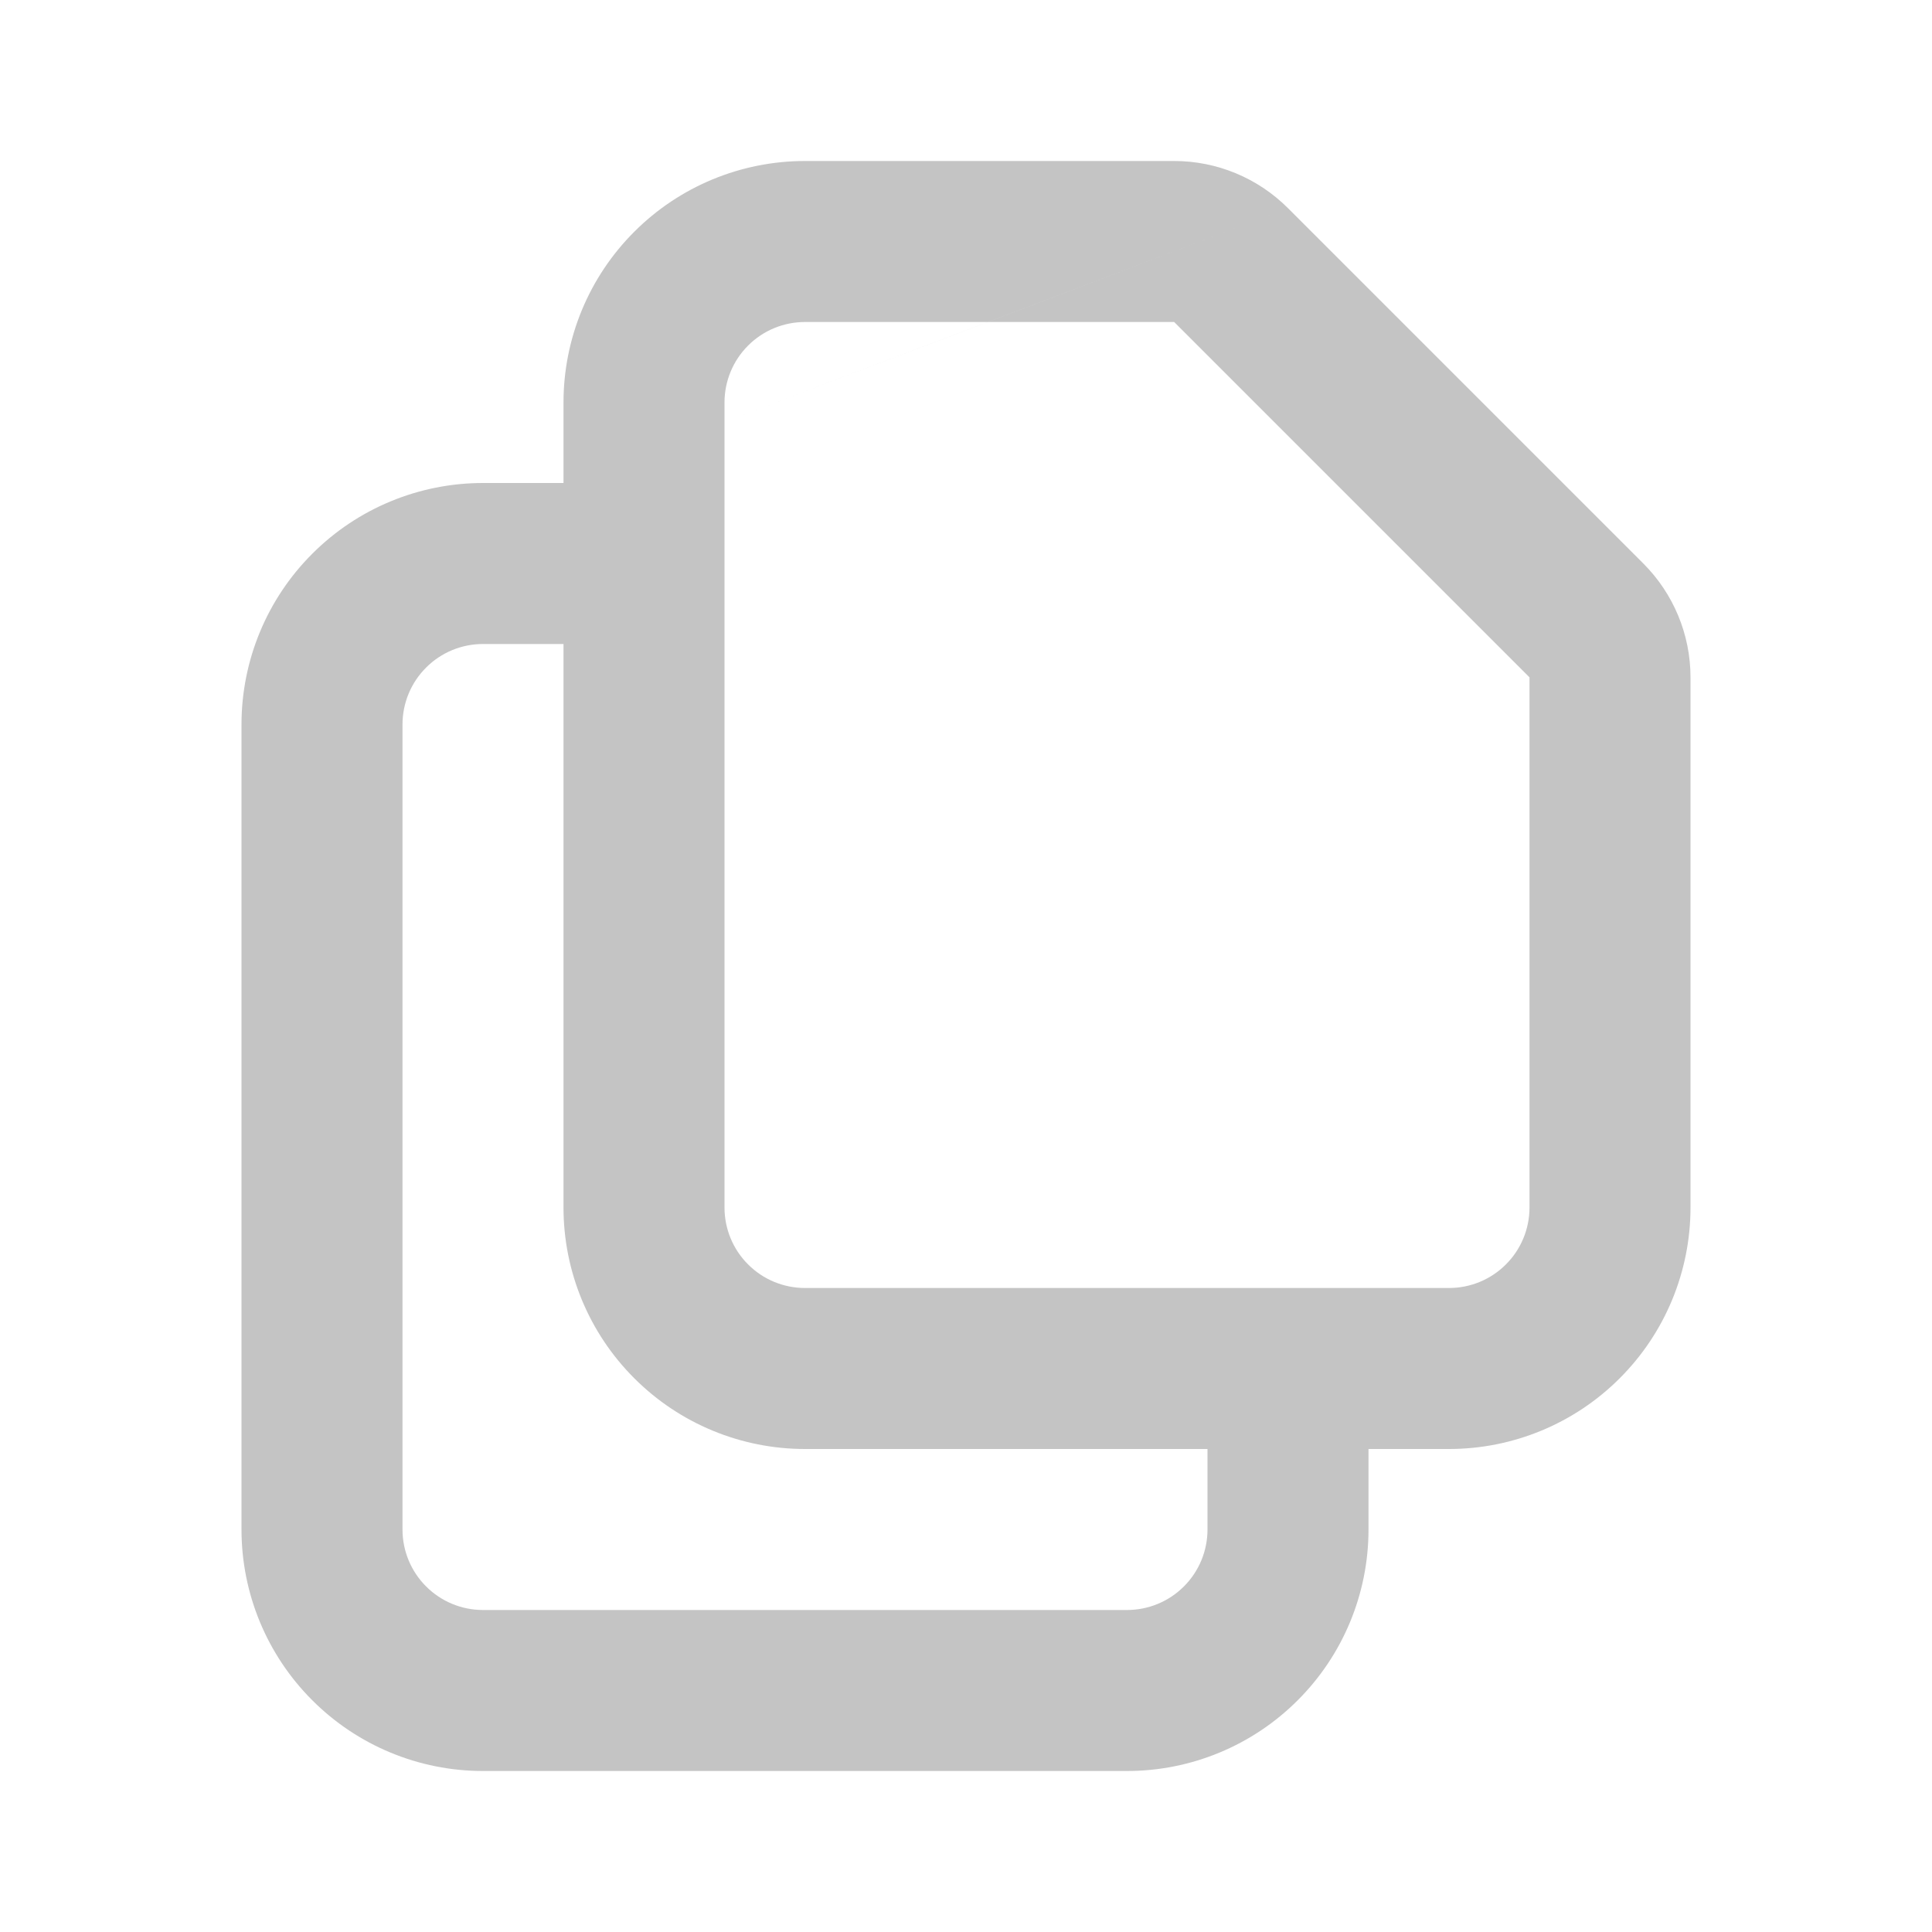
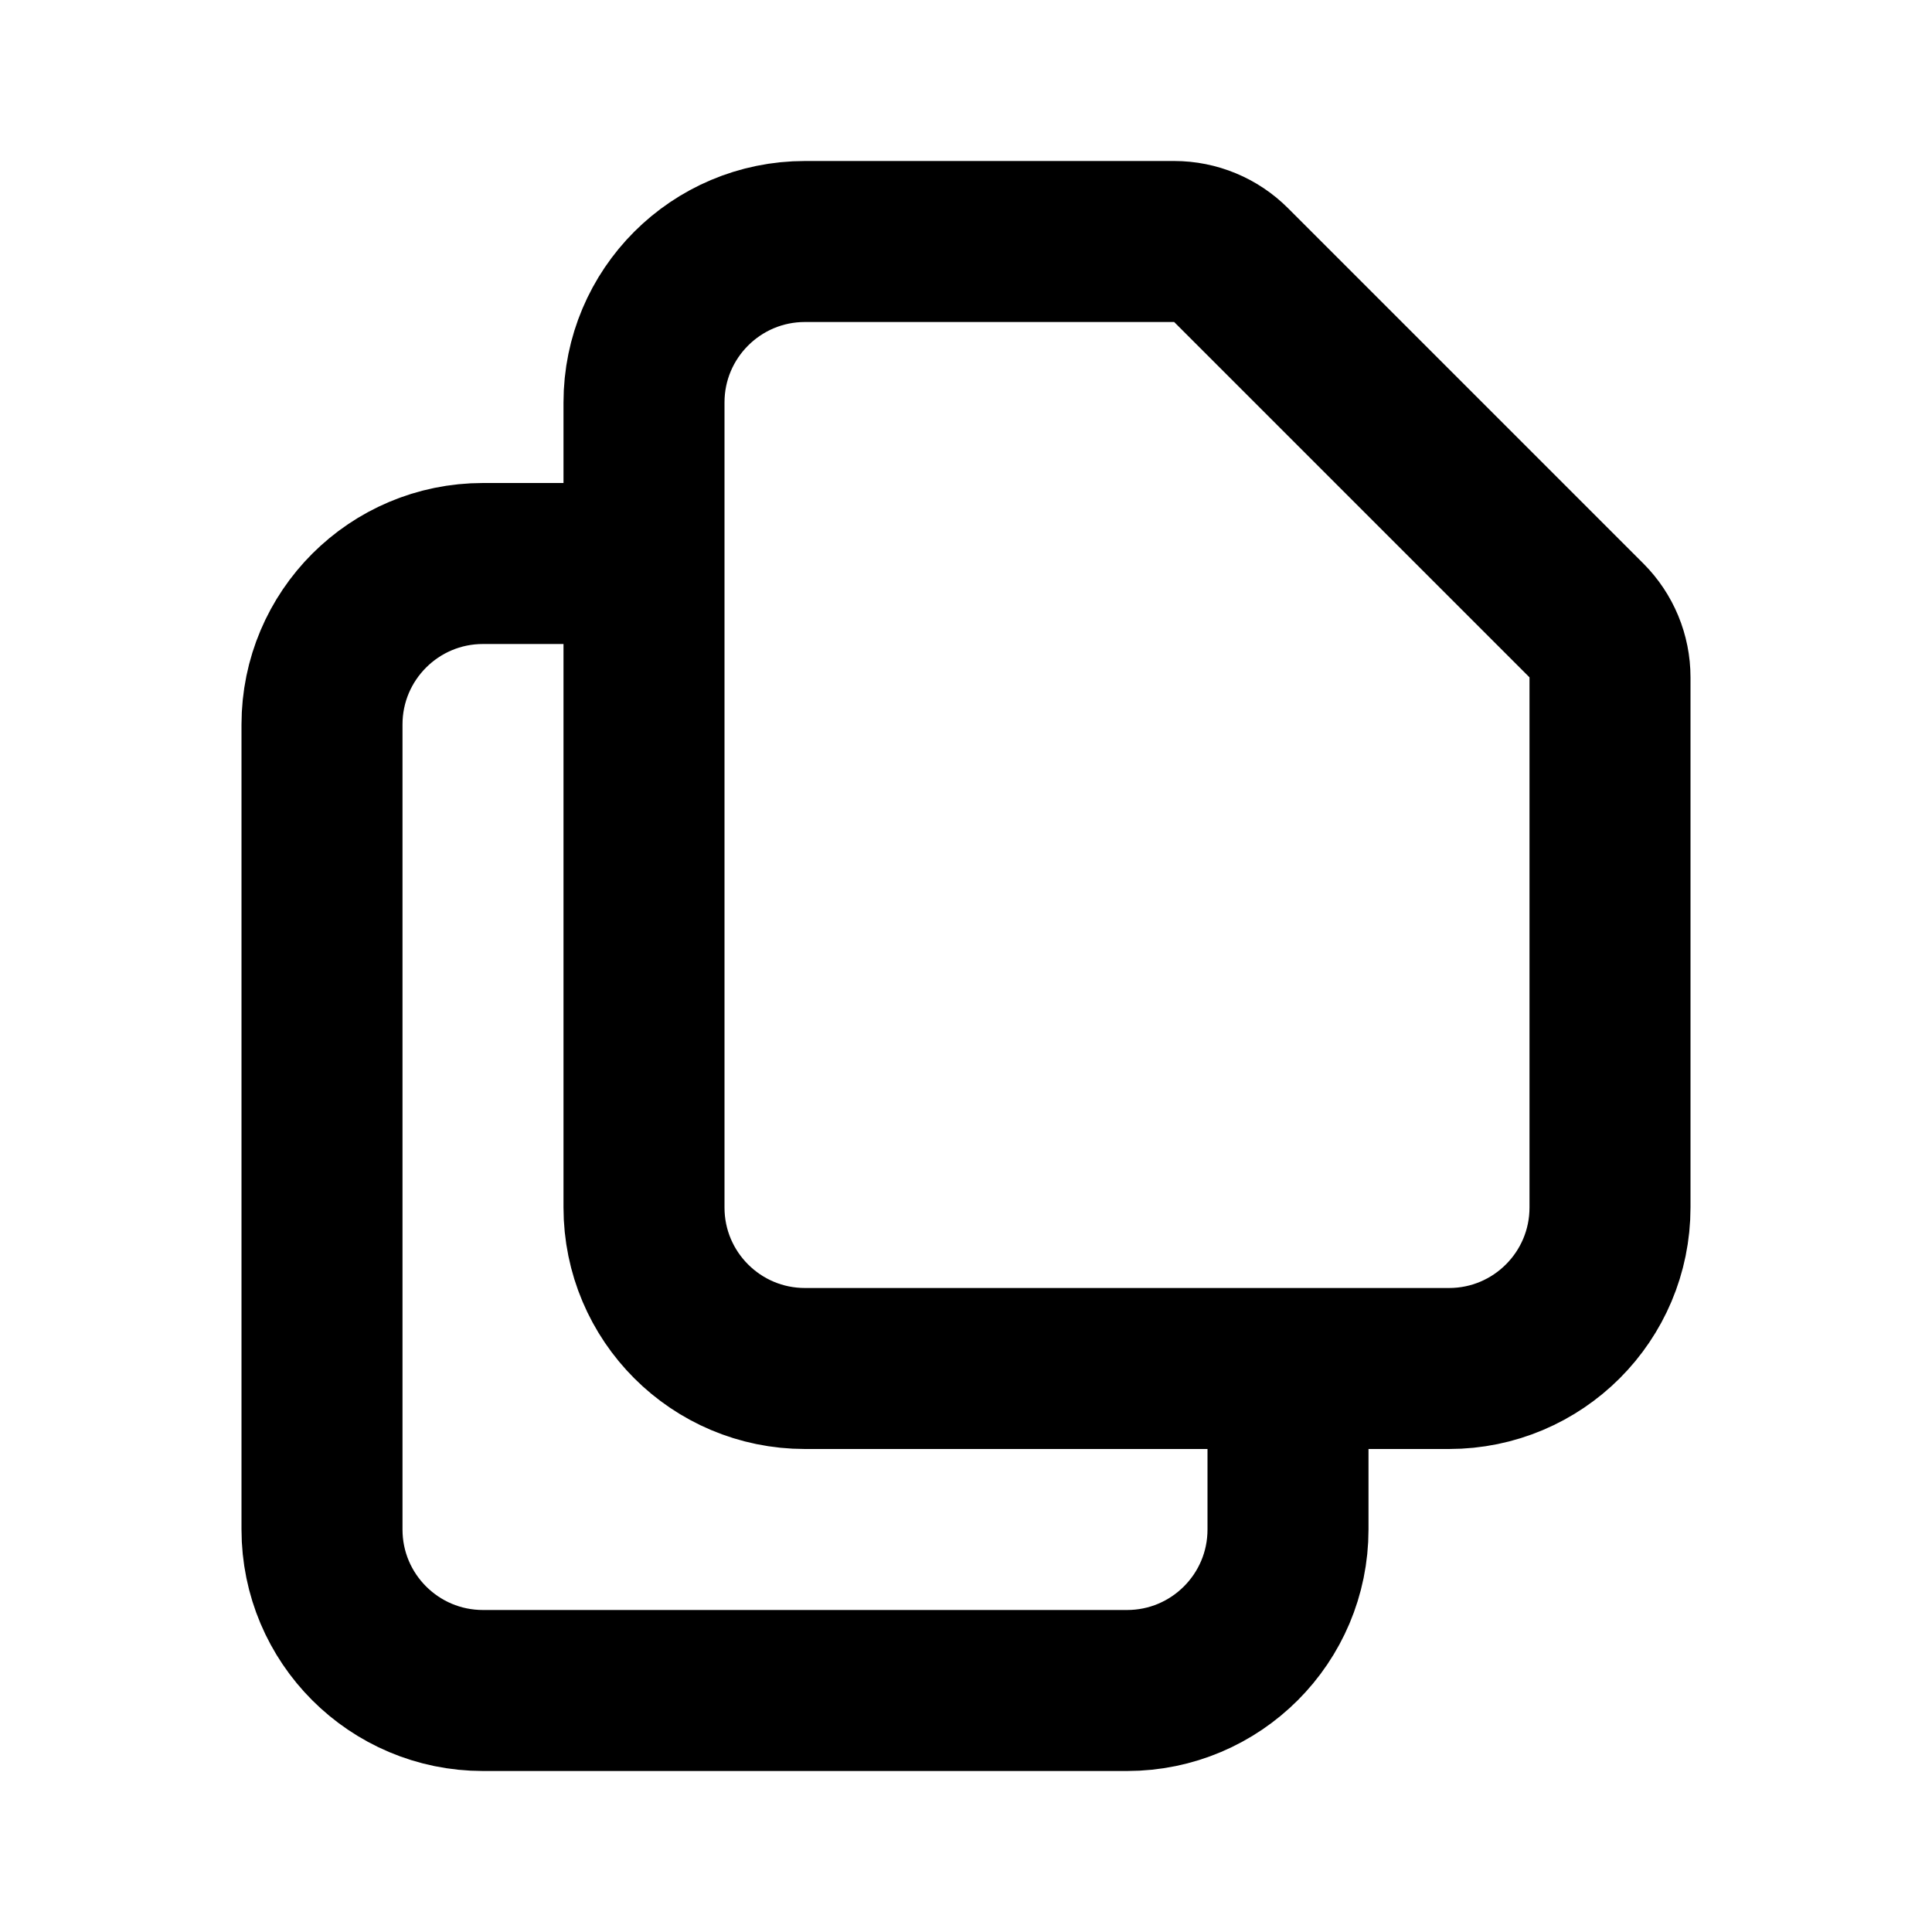
- <svg xmlns="http://www.w3.org/2000/svg" width="24" height="24" viewBox="0 0 24 24" fill="none">
-   <g id="hero, dokumenta">
-     <path id="Subtract" fill-rule="evenodd" clip-rule="evenodd" d="M10 4C9.735 4 9.48 4.105 9.293 4.293C9.105 4.48 9 4.735 9 5V5.241L7 6V5C7 4.204 7.316 3.441 7.879 2.879C8.441 2.316 9.204 2 10 2H14.586H14.586C15.117 2 15.625 2.211 16 2.586L12.272 4H10ZM12.273 4H12.272L9 5.241V5.241L7 6H6C5.204 6 4.441 6.316 3.879 6.879C3.316 7.441 3 8.204 3 9V19C3 19.796 3.316 20.559 3.879 21.121C4.441 21.684 5.204 22 6 22H14C14.796 22 15.559 21.684 16.121 21.121C16.684 20.559 17 19.796 17 19V18H18C18.796 18 19.559 17.684 20.121 17.121C20.684 16.559 21 15.796 21 15V8.414V8.414C21 7.883 20.789 7.375 20.414 7L20.414 7L16 2.586L12.273 4ZM18 16C18.265 16 18.52 15.895 18.707 15.707C18.895 15.52 19 15.265 19 15V8.414L19 8.414L14.586 4L14.586 4H12.273L9 5.241V6V6.649V9.851V14V15C9 15.265 9.105 15.52 9.293 15.707C9.48 15.895 9.735 16 10 16H11H13.919H16.481H18ZM15 18V19C15 19.265 14.895 19.52 14.707 19.707C14.52 19.895 14.265 20 14 20H6C5.735 20 5.48 19.895 5.293 19.707C5.105 19.52 5 19.265 5 19V9C5 8.735 5.105 8.48 5.293 8.293C5.48 8.105 5.735 8 6 8H7V15C7 15.796 7.316 16.559 7.879 17.121C8.441 17.684 9.204 18 10 18H15Z" fill="#C4C4C4" />
-   </g>
+ <svg xmlns="http://www.w3.org/2000/svg" class="sidebar-icon mr-m" fill="none" viewBox="0 0 24 24" stroke="currentColor">
+   <path stroke-linecap="round" stroke-linejoin="round" stroke-width="2" d="M8 7v8a2 2 0 002 2h6M8 7V5a2 2 0 012-2h4.586a1 1 0 01.707.293l4.414 4.414a1 1 0 01.293.707V15a2 2 0 01-2 2h-2M8 7H6a2 2 0 00-2 2v10a2 2 0 002 2h8a2 2 0 002-2v-2" />
</svg>
